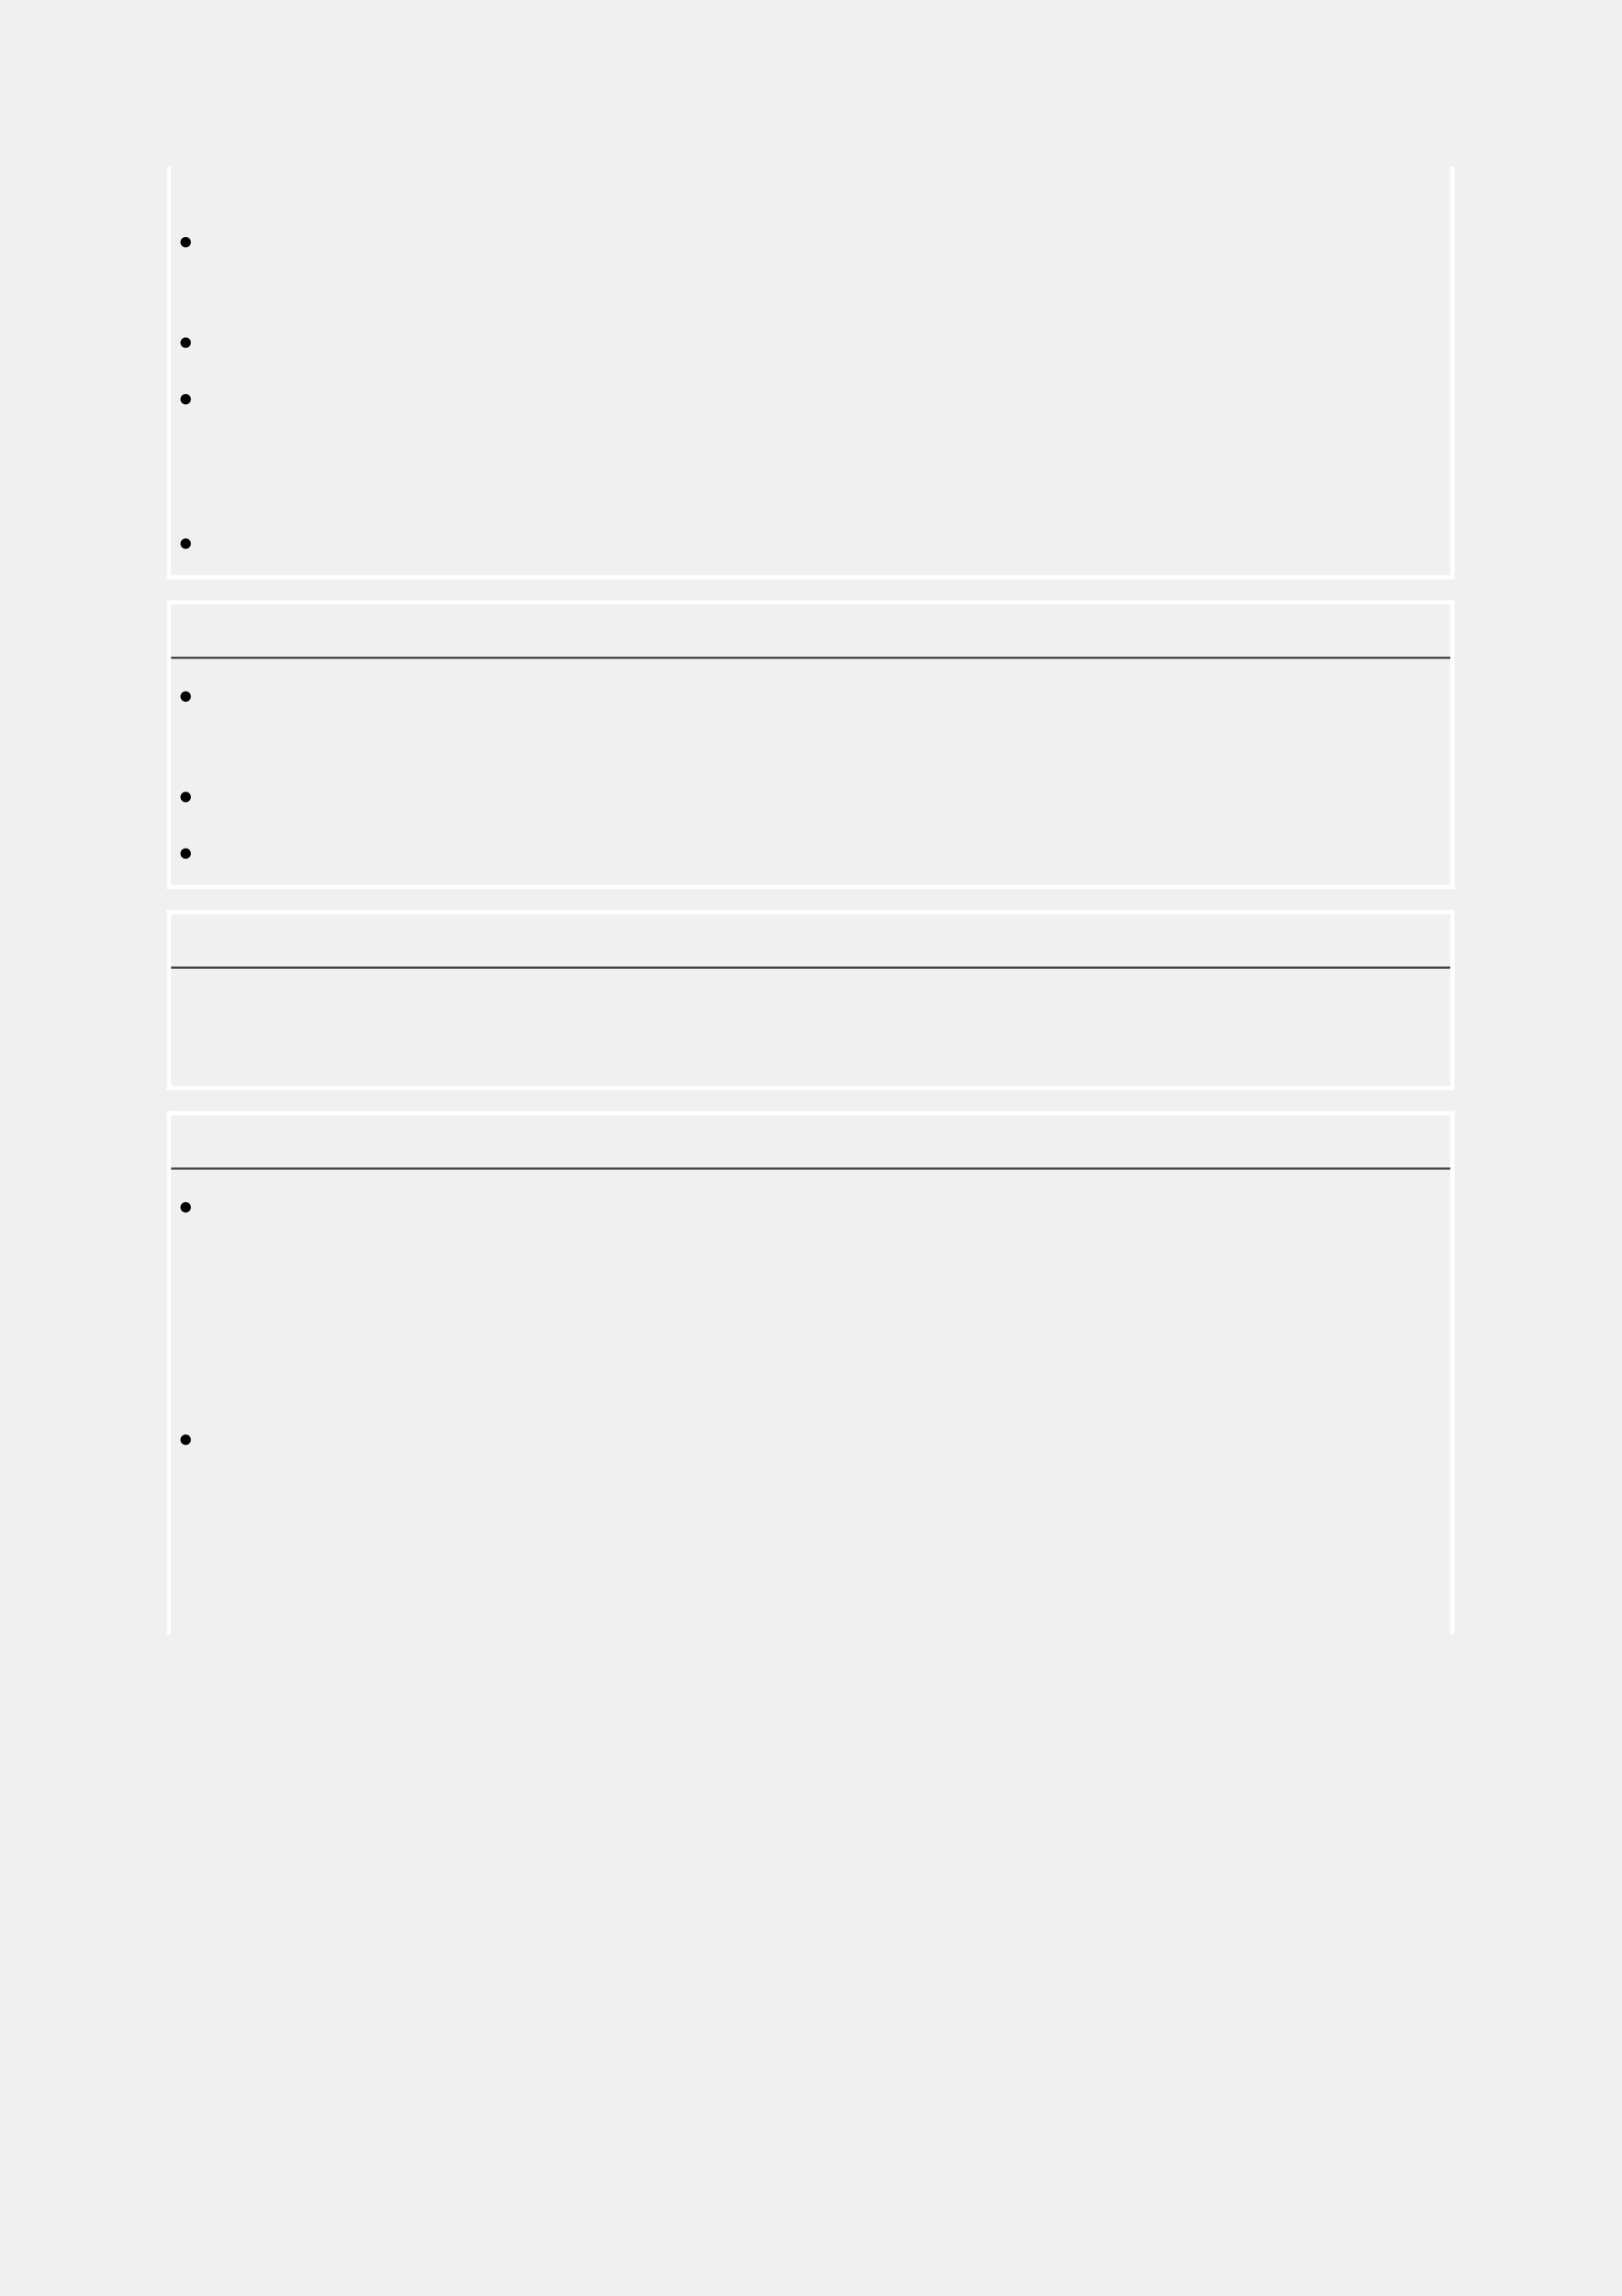
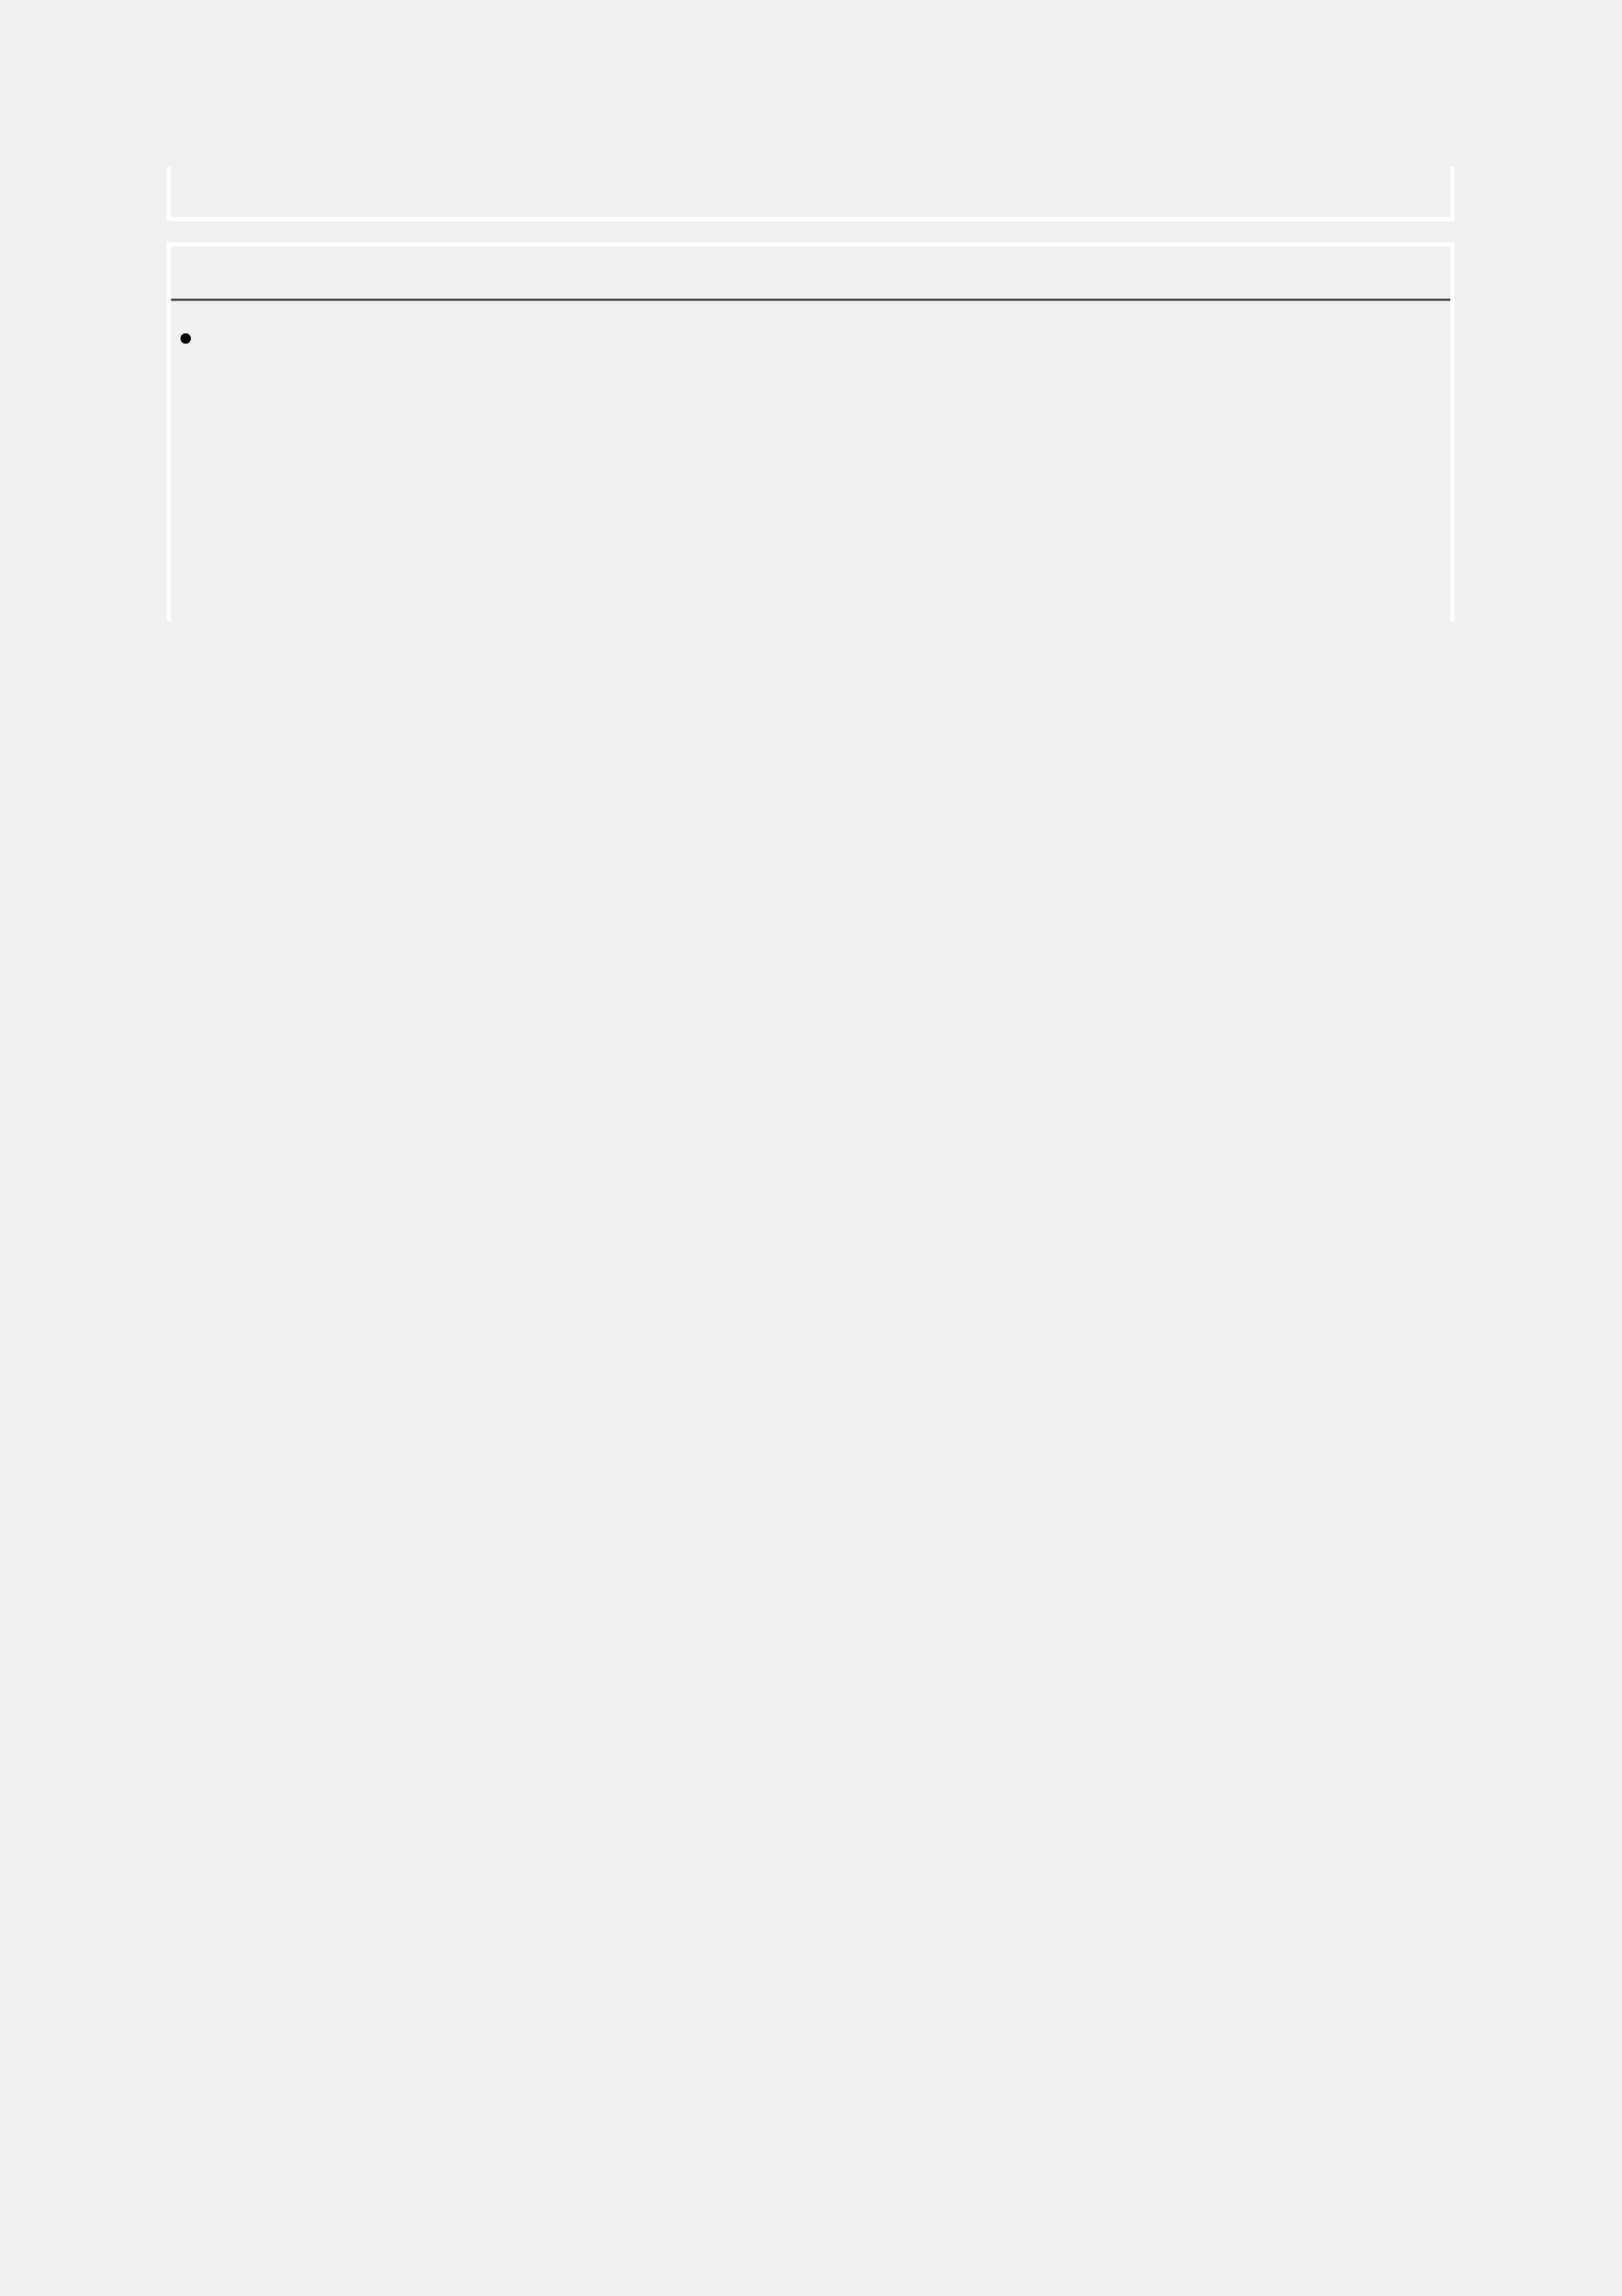
<svg xmlns="http://www.w3.org/2000/svg" id="body_2" preserveAspectRatio="xMinYMin meet" viewBox="0 0 793 1123">
  <defs>
    <clipPath id="1">
      <path id="" clip-rule="evenodd" transform="matrix(1 0 0 1 0 0)" d="M0 842L0 0L0 0L595 0L595 0L595 842L595 842L0 842z" />
    </clipPath>
    <clipPath id="2">
-       <path id="" clip-rule="evenodd" transform="matrix(1 0 0 1 0 0)" d="M61.2 61.2L533.52 61.2L533.52 61.2L533.52 599.568L533.52 599.568L61.2 599.568L61.2 599.568L61.2 61.2z" />
+       <path id="" clip-rule="evenodd" transform="matrix(1 0 0 1 0 0)" d="M61.2 61.2L533.52 61.2L533.52 61.2L533.52 227.856L533.52 227.856L61.2 227.856L61.2 227.856L61.2 61.2z" />
    </clipPath>
  </defs>
  <g transform="matrix(1.333333 0 0 1.333333 0 0)">
    <g clip-path="url(#1)">
      <g clip-path="url(#2)">
-         <path id="2" transform="matrix(1 0 0 -1 0 842)" d="M61.2 631.04L533.52 631.04L533.52 629.504L61.2 629.504z" stroke="none" fill="#FFFFFF" fill-rule="nonzero" />
-         <path id="3" transform="matrix(1 0 0 -1 0 842)" d="M61.2 863.744L62.736 863.744L62.736 629.504L61.2 629.504z" stroke="none" fill="#FFFFFF" fill-rule="nonzero" />
-         <path id="4" transform="matrix(1 0 0 -1 0 842)" d="M531.984 863.744L533.52 863.744L533.52 629.504L531.984 629.504z" stroke="none" fill="#FFFFFF" fill-rule="nonzero" />
-         <path id="5" transform="matrix(1 0 0 -1 0 842)" d="M61.2 621.824L533.52 621.824L533.52 620.288L61.2 620.288z" stroke="none" fill="#FFFFFF" fill-rule="nonzero" />
-         <path id="6" transform="matrix(1 0 0 -1 0 842)" d="M61.2 517.376L533.52 517.376L533.52 515.84L61.2 515.84z" stroke="none" fill="#FFFFFF" fill-rule="nonzero" />
-         <path id="7" transform="matrix(1 0 0 -1 0 842)" d="M61.2 621.824L62.736 621.824L62.736 515.84L61.2 515.84z" stroke="none" fill="#FFFFFF" fill-rule="nonzero" />
-         <path id="8" transform="matrix(1 0 0 -1 0 842)" d="M531.984 621.824L533.52 621.824L533.52 515.84L531.984 515.84z" stroke="none" fill="#FFFFFF" fill-rule="nonzero" />
-         <path id="9" transform="matrix(1 0 0 -1 0 842)" d="M62.736 601.088L531.984 601.088L531.984 600.32L62.736 600.32z" stroke="none" fill="#404040" fill-rule="nonzero" />
-         <path id="10" transform="matrix(1 0 0 -1 0 842)" d="M61.2 508.16L533.52 508.16L533.52 506.624L61.2 506.624z" stroke="none" fill="#FFFFFF" fill-rule="nonzero" />
-         <path id="11" transform="matrix(1 0 0 -1 0 842)" d="M61.2 443.648L533.52 443.648L533.52 442.112L61.2 442.112z" stroke="none" fill="#FFFFFF" fill-rule="nonzero" />
-         <path id="12" transform="matrix(1 0 0 -1 0 842)" d="M61.2 508.16L62.736 508.16L62.736 442.112L61.2 442.112z" stroke="none" fill="#FFFFFF" fill-rule="nonzero" />
-         <path id="13" transform="matrix(1 0 0 -1 0 842)" d="M531.984 508.16L533.52 508.16L533.52 442.112L531.984 442.112z" stroke="none" fill="#FFFFFF" fill-rule="nonzero" />
-         <path id="14" transform="matrix(1 0 0 -1 0 842)" d="M62.736 487.424L531.984 487.424L531.984 486.656L62.736 486.656z" stroke="none" fill="#404040" fill-rule="nonzero" />
-         <path id="15" transform="matrix(1 0 0 -1 0 842)" d="M61.2 434.432L533.52 434.432L533.52 432.896L61.2 432.896z" stroke="none" fill="#FFFFFF" fill-rule="nonzero" />
-         <path id="16" transform="matrix(1 0 0 -1 0 842)" d="M61.2 434.432L62.736 434.432L62.736 242.432L61.2 242.432z" stroke="none" fill="#FFFFFF" fill-rule="nonzero" />
-         <path id="17" transform="matrix(1 0 0 -1 0 842)" d="M531.984 434.432L533.52 434.432L533.52 242.432L531.984 242.432z" stroke="none" fill="#FFFFFF" fill-rule="nonzero" />
-         <path id="18" transform="matrix(1 0 0 -1 0 842)" d="M62.736 413.696L531.984 413.696L531.984 412.928L62.736 412.928z" stroke="none" fill="#404040" fill-rule="nonzero" />
-         <path id="68" transform="matrix(1 0 0 -1 0 842)" d="M69.648 753.152C 69.648 752.304 68.96 751.616 68.112 751.616C 67.264 751.616 66.576 752.304 66.576 753.152C 66.576 754 67.264 754.688 68.112 754.688C 68.96 754.688 69.648 754 69.648 753.152z" stroke="#000000" stroke-width="0.768" fill="#000000" fill-rule="evenodd" />
-         <path id="134" transform="matrix(1 0 0 -1 0 842)" d="M69.648 716.288C 69.648 715.44 68.96 714.752 68.112 714.752C 67.264 714.752 66.576 715.44 66.576 716.288C 66.576 717.136 67.264 717.824 68.112 717.824C 68.96 717.824 69.648 717.136 69.648 716.288z" stroke="#000000" stroke-width="0.768" fill="#000000" fill-rule="evenodd" />
-         <path id="180" transform="matrix(1 0 0 -1 0 842)" d="M69.648 695.552C 69.648 694.704 68.96 694.016 68.112 694.016C 67.264 694.016 66.576 694.704 66.576 695.552C 66.576 696.4 67.264 697.088 68.112 697.088C 68.96 697.088 69.648 696.4 69.648 695.552z" stroke="#000000" stroke-width="0.768" fill="#000000" fill-rule="evenodd" />
-         <path id="305" transform="matrix(1 0 0 -1 0 842)" d="M69.648 642.56C 69.648 641.712 68.96 641.024 68.112 641.024C 67.264 641.024 66.576 641.712 66.576 642.56C 66.576 643.408 67.264 644.096 68.112 644.096C 68.96 644.096 69.648 643.408 69.648 642.56z" stroke="#000000" stroke-width="0.768" fill="#000000" fill-rule="evenodd" />
-         <path id="318" transform="matrix(1 0 0 -1 0 842)" d="M69.648 586.496C 69.648 585.648 68.96 584.96 68.112 584.96C 67.264 584.96 66.576 585.648 66.576 586.496C 66.576 587.344 67.264 588.032 68.112 588.032C 68.96 588.032 69.648 587.344 69.648 586.496z" stroke="#000000" stroke-width="0.768" fill="#000000" fill-rule="evenodd" />
-         <path id="394" transform="matrix(1 0 0 -1 0 842)" d="M69.648 549.632C 69.648 548.784 68.96 548.096 68.112 548.096C 67.264 548.096 66.576 548.784 66.576 549.632C 66.576 550.48 67.264 551.168 68.112 551.168C 68.96 551.168 69.648 550.48 69.648 549.632z" stroke="#000000" stroke-width="0.768" fill="#000000" fill-rule="evenodd" />
-         <path id="446" transform="matrix(1 0 0 -1 0 842)" d="M69.648 528.896C 69.648 528.048 68.96 527.36 68.112 527.36C 67.264 527.36 66.576 528.048 66.576 528.896C 66.576 529.744 67.264 530.432 68.112 530.432C 68.96 530.432 69.648 529.744 69.648 528.896z" stroke="#000000" stroke-width="0.768" fill="#000000" fill-rule="evenodd" />
-         <path id="520" transform="matrix(1 0 0 -1 0 842)" d="M69.648 399.104C 69.648 398.256 68.96 397.568 68.112 397.568C 67.264 397.568 66.576 398.256 66.576 399.104C 66.576 399.952 67.264 400.64 68.112 400.64C 68.96 400.64 69.648 399.952 69.648 399.104z" stroke="#000000" stroke-width="0.768" fill="#000000" fill-rule="evenodd" />
-         <path id="763" transform="matrix(1 0 0 -1 0 842)" d="M69.648 313.856C 69.648 313.008 68.96 312.32 68.112 312.32C 67.264 312.32 66.576 313.008 66.576 313.856C 66.576 314.704 67.264 315.392 68.112 315.392C 68.96 315.392 69.648 314.704 69.648 313.856z" stroke="#000000" stroke-width="0.768" fill="#000000" fill-rule="evenodd" />
+         <path id="2" transform="matrix(1 0 0 -1 0 842)" d="M61.2 762.368L533.52 762.368L533.52 760.832L61.2 760.832z" stroke="none" fill="#FFFFFF" fill-rule="nonzero" />
+         <path id="3" transform="matrix(1 0 0 -1 0 842)" d="M61.2 826.88L62.736 826.88L62.736 760.832L61.2 760.832z" stroke="none" fill="#FFFFFF" fill-rule="nonzero" />
+         <path id="4" transform="matrix(1 0 0 -1 0 842)" d="M531.984 826.88L533.52 826.88L533.52 760.832L531.984 760.832z" stroke="none" fill="#FFFFFF" fill-rule="nonzero" />
+         <path id="5" transform="matrix(1 0 0 -1 0 842)" d="M61.2 753.152L533.52 753.152L533.52 751.616L61.2 751.616z" stroke="none" fill="#FFFFFF" fill-rule="nonzero" />
+         <path id="6" transform="matrix(1 0 0 -1 0 842)" d="M61.2 753.152L62.736 753.152L62.736 614.144L61.2 614.144z" stroke="none" fill="#FFFFFF" fill-rule="nonzero" />
+         <path id="7" transform="matrix(1 0 0 -1 0 842)" d="M531.984 753.152L533.52 753.152L533.52 614.144L531.984 614.144z" stroke="none" fill="#FFFFFF" fill-rule="nonzero" />
+         <path id="8" transform="matrix(1 0 0 -1 0 842)" d="M62.736 732.416L531.984 732.416L531.984 731.648L62.736 731.648z" stroke="none" fill="#404040" fill-rule="nonzero" />
+         <path id="34" transform="matrix(1 0 0 -1 0 842)" d="M69.648 717.824C 69.648 716.976 68.96 716.288 68.112 716.288C 67.264 716.288 66.576 716.976 66.576 717.824C 66.576 718.672 67.264 719.36 68.112 719.36C 68.96 719.36 69.648 718.672 69.648 717.824z" stroke="#000000" stroke-width="0.768" fill="#000000" fill-rule="evenodd" />
      </g>
    </g>
  </g>
</svg>
